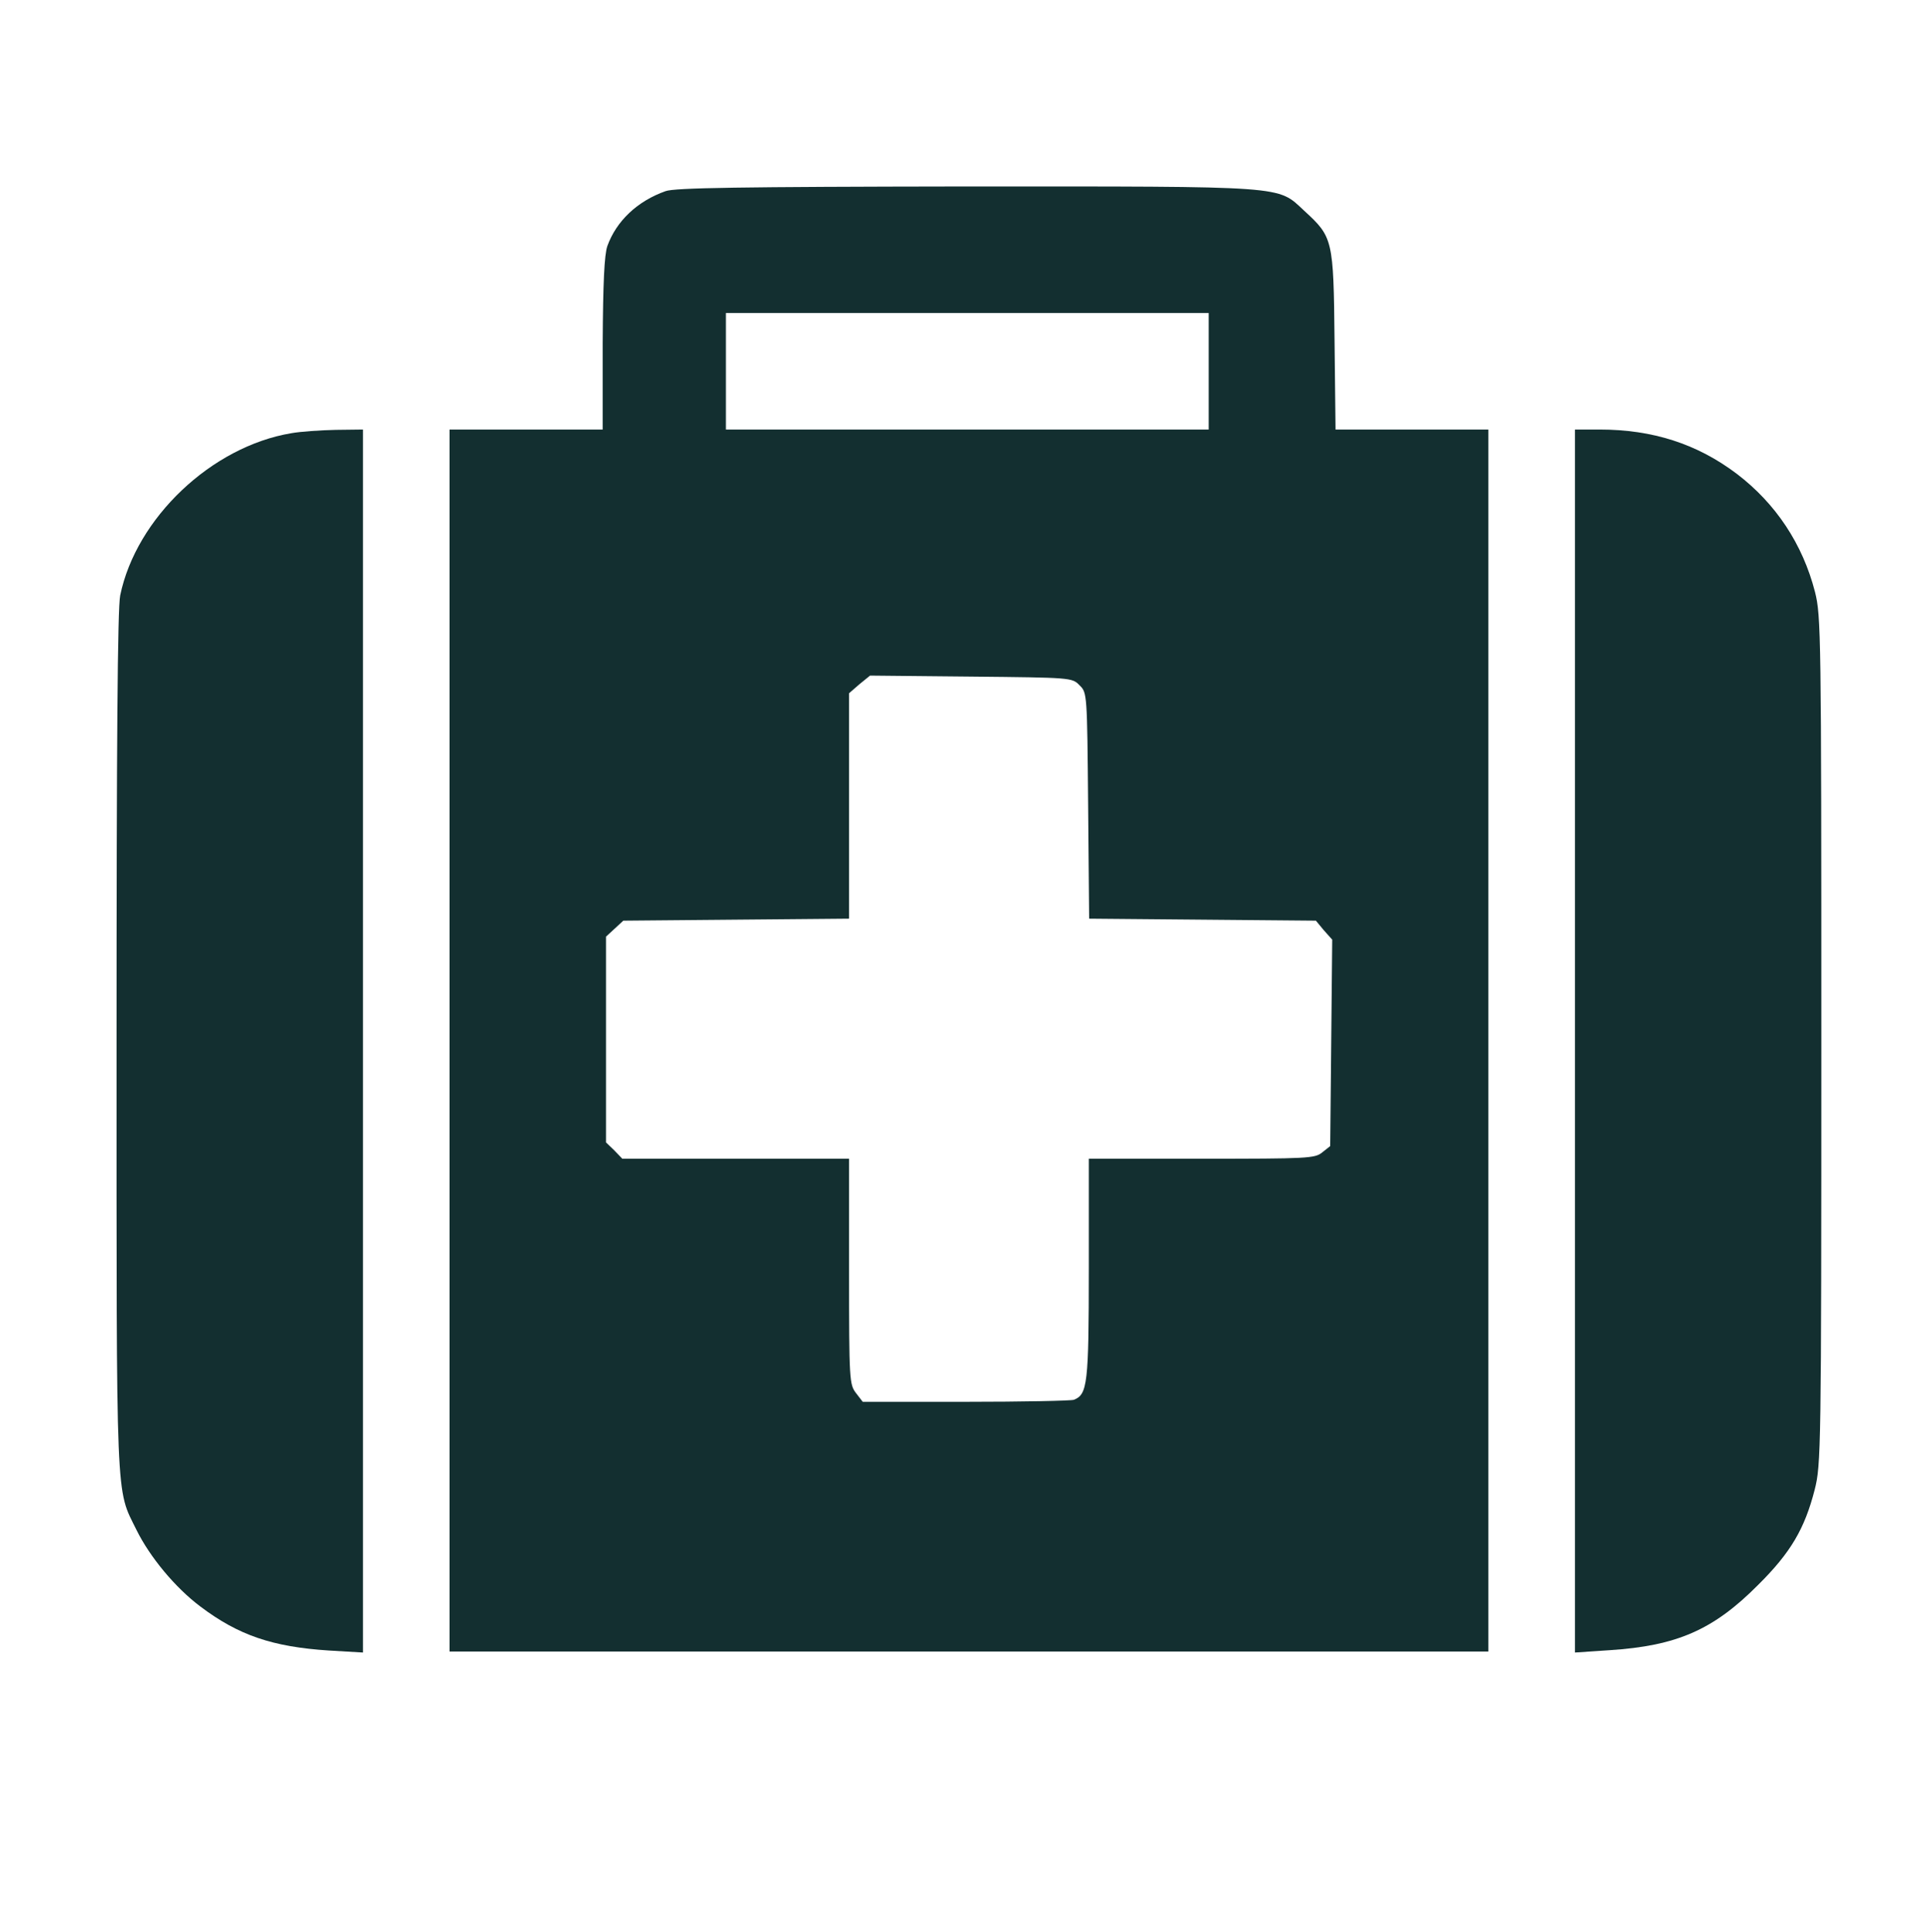
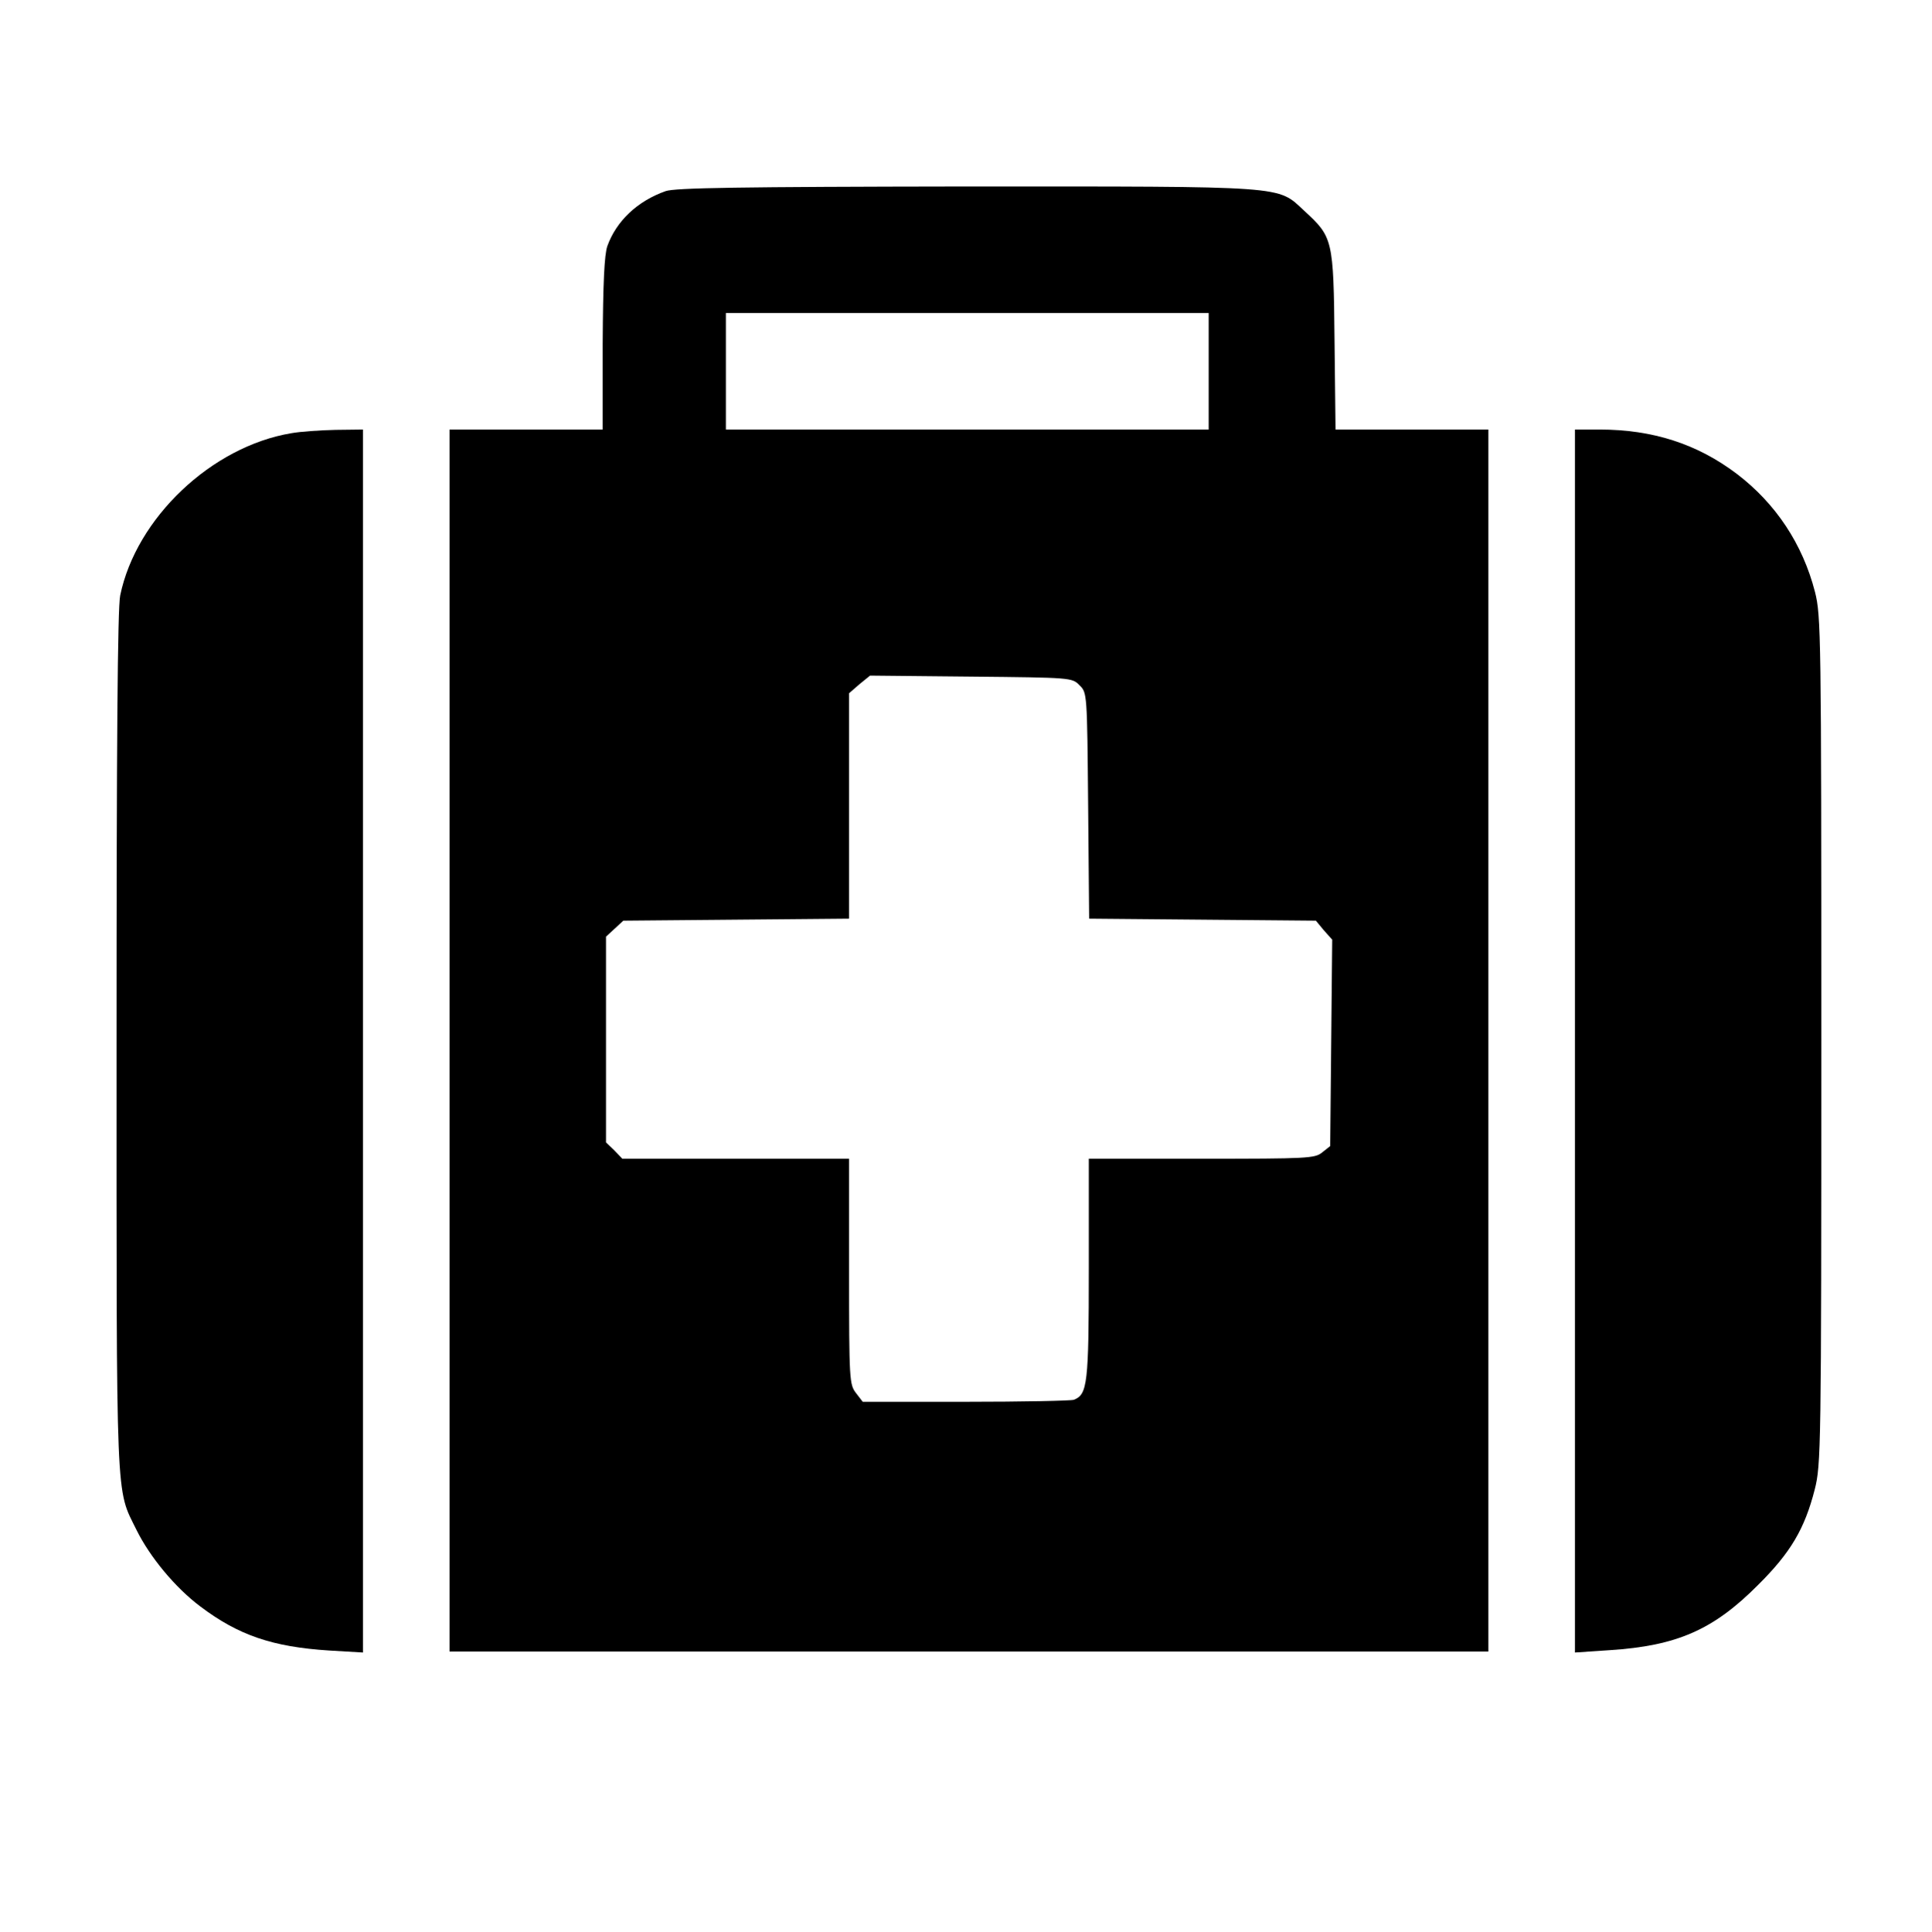
<svg xmlns="http://www.w3.org/2000/svg" version="1.0" viewBox="-35 -20 580 580">
-   <g transform="translate(0,512) scale(0.1,-0.1)" fill="#132F30" stroke="none">
+   <g transform="translate(0,512) scale(0.1,-0.1)" stroke="none">
    <path d="M1649 4746 c-85 -30 -148 -90 -175 -165 -9 -26 -13 -110 -14 -293 l0 -258 -230 0 -230 0 0 -1835 0 -1835 1560 0 1560 0 0 1835 0 1835 -229 0 -230 0 -3 268 c-3 304 -5 310 -91 389 -82 76 -42 73 -1016 73 -682 -1 -874 -4 -902 -14z m1631 -541 l0 -175 -725 0 -725 0 0 175 0 175 725 0 725 0 0 -175z m-388 -943 c23 -22 23 -24 26 -362 l3 -339 340 -3 341 -3 24 -29 25 -28 -3 -310 -3 -310 -24 -19 c-22 -18 -43 -19 -362 -19 l-339 0 0 -330 c0 -347 -4 -378 -45 -394 -9 -3 -155 -6 -325 -6 l-309 0 -20 26 c-20 26 -21 38 -21 365 l0 339 -340 0 -341 0 -24 25 -25 24 0 309 0 309 26 24 26 24 339 3 339 3 0 338 0 339 31 27 32 26 303 -3 c301 -3 304 -3 326 -26z" />
    <path d="M525 4019 c-240 -40 -466 -255 -514 -487 -8 -37 -11 -450 -11 -1340 0 -1412 -3 -1339 60 -1467 40 -81 116 -173 192 -230 114 -86 216 -121 386 -132 l102 -6 0 1836 0 1837 -82 -1 c-46 -1 -105 -5 -133 -10z" />
    <path d="M4380 2194 l0 -1837 104 7 c202 13 312 61 446 196 98 97 140 169 170 286 19 75 20 115 20 1349 0 1224 -1 1275 -19 1347 -37 144 -118 266 -235 355 -119 90 -253 133 -412 133 l-74 0 0 -1836z" />
  </g>
</svg>
